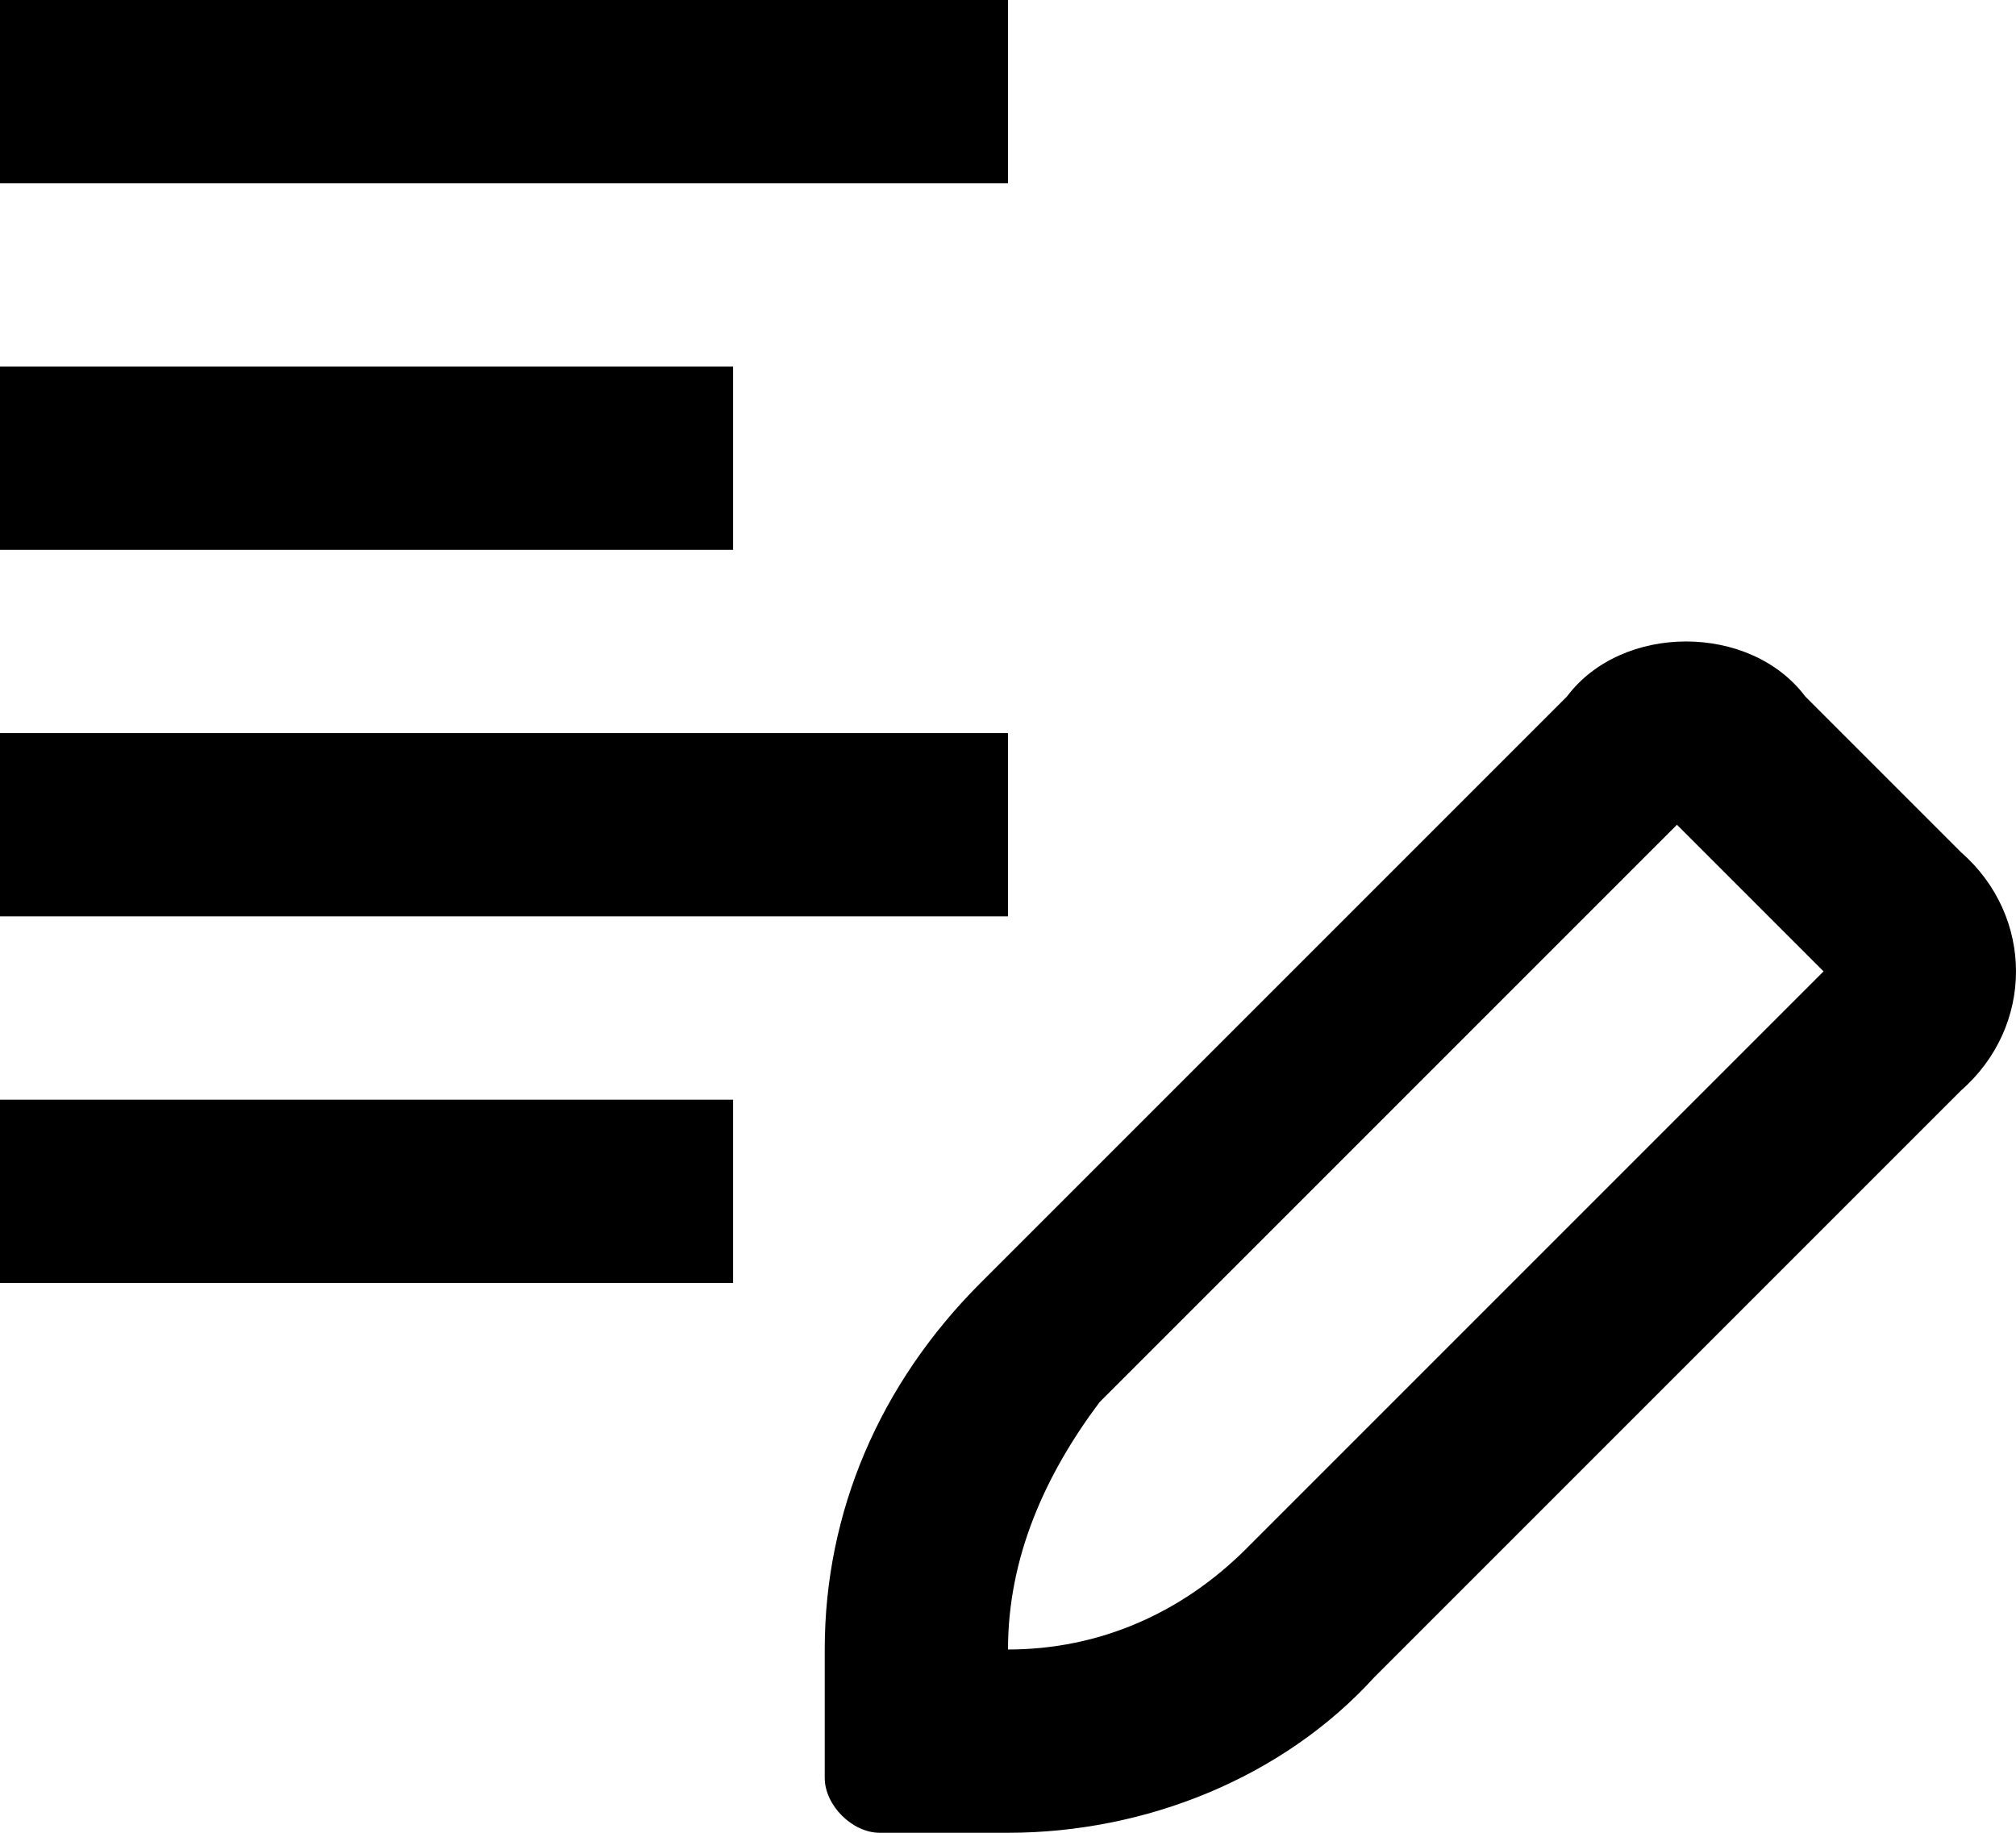
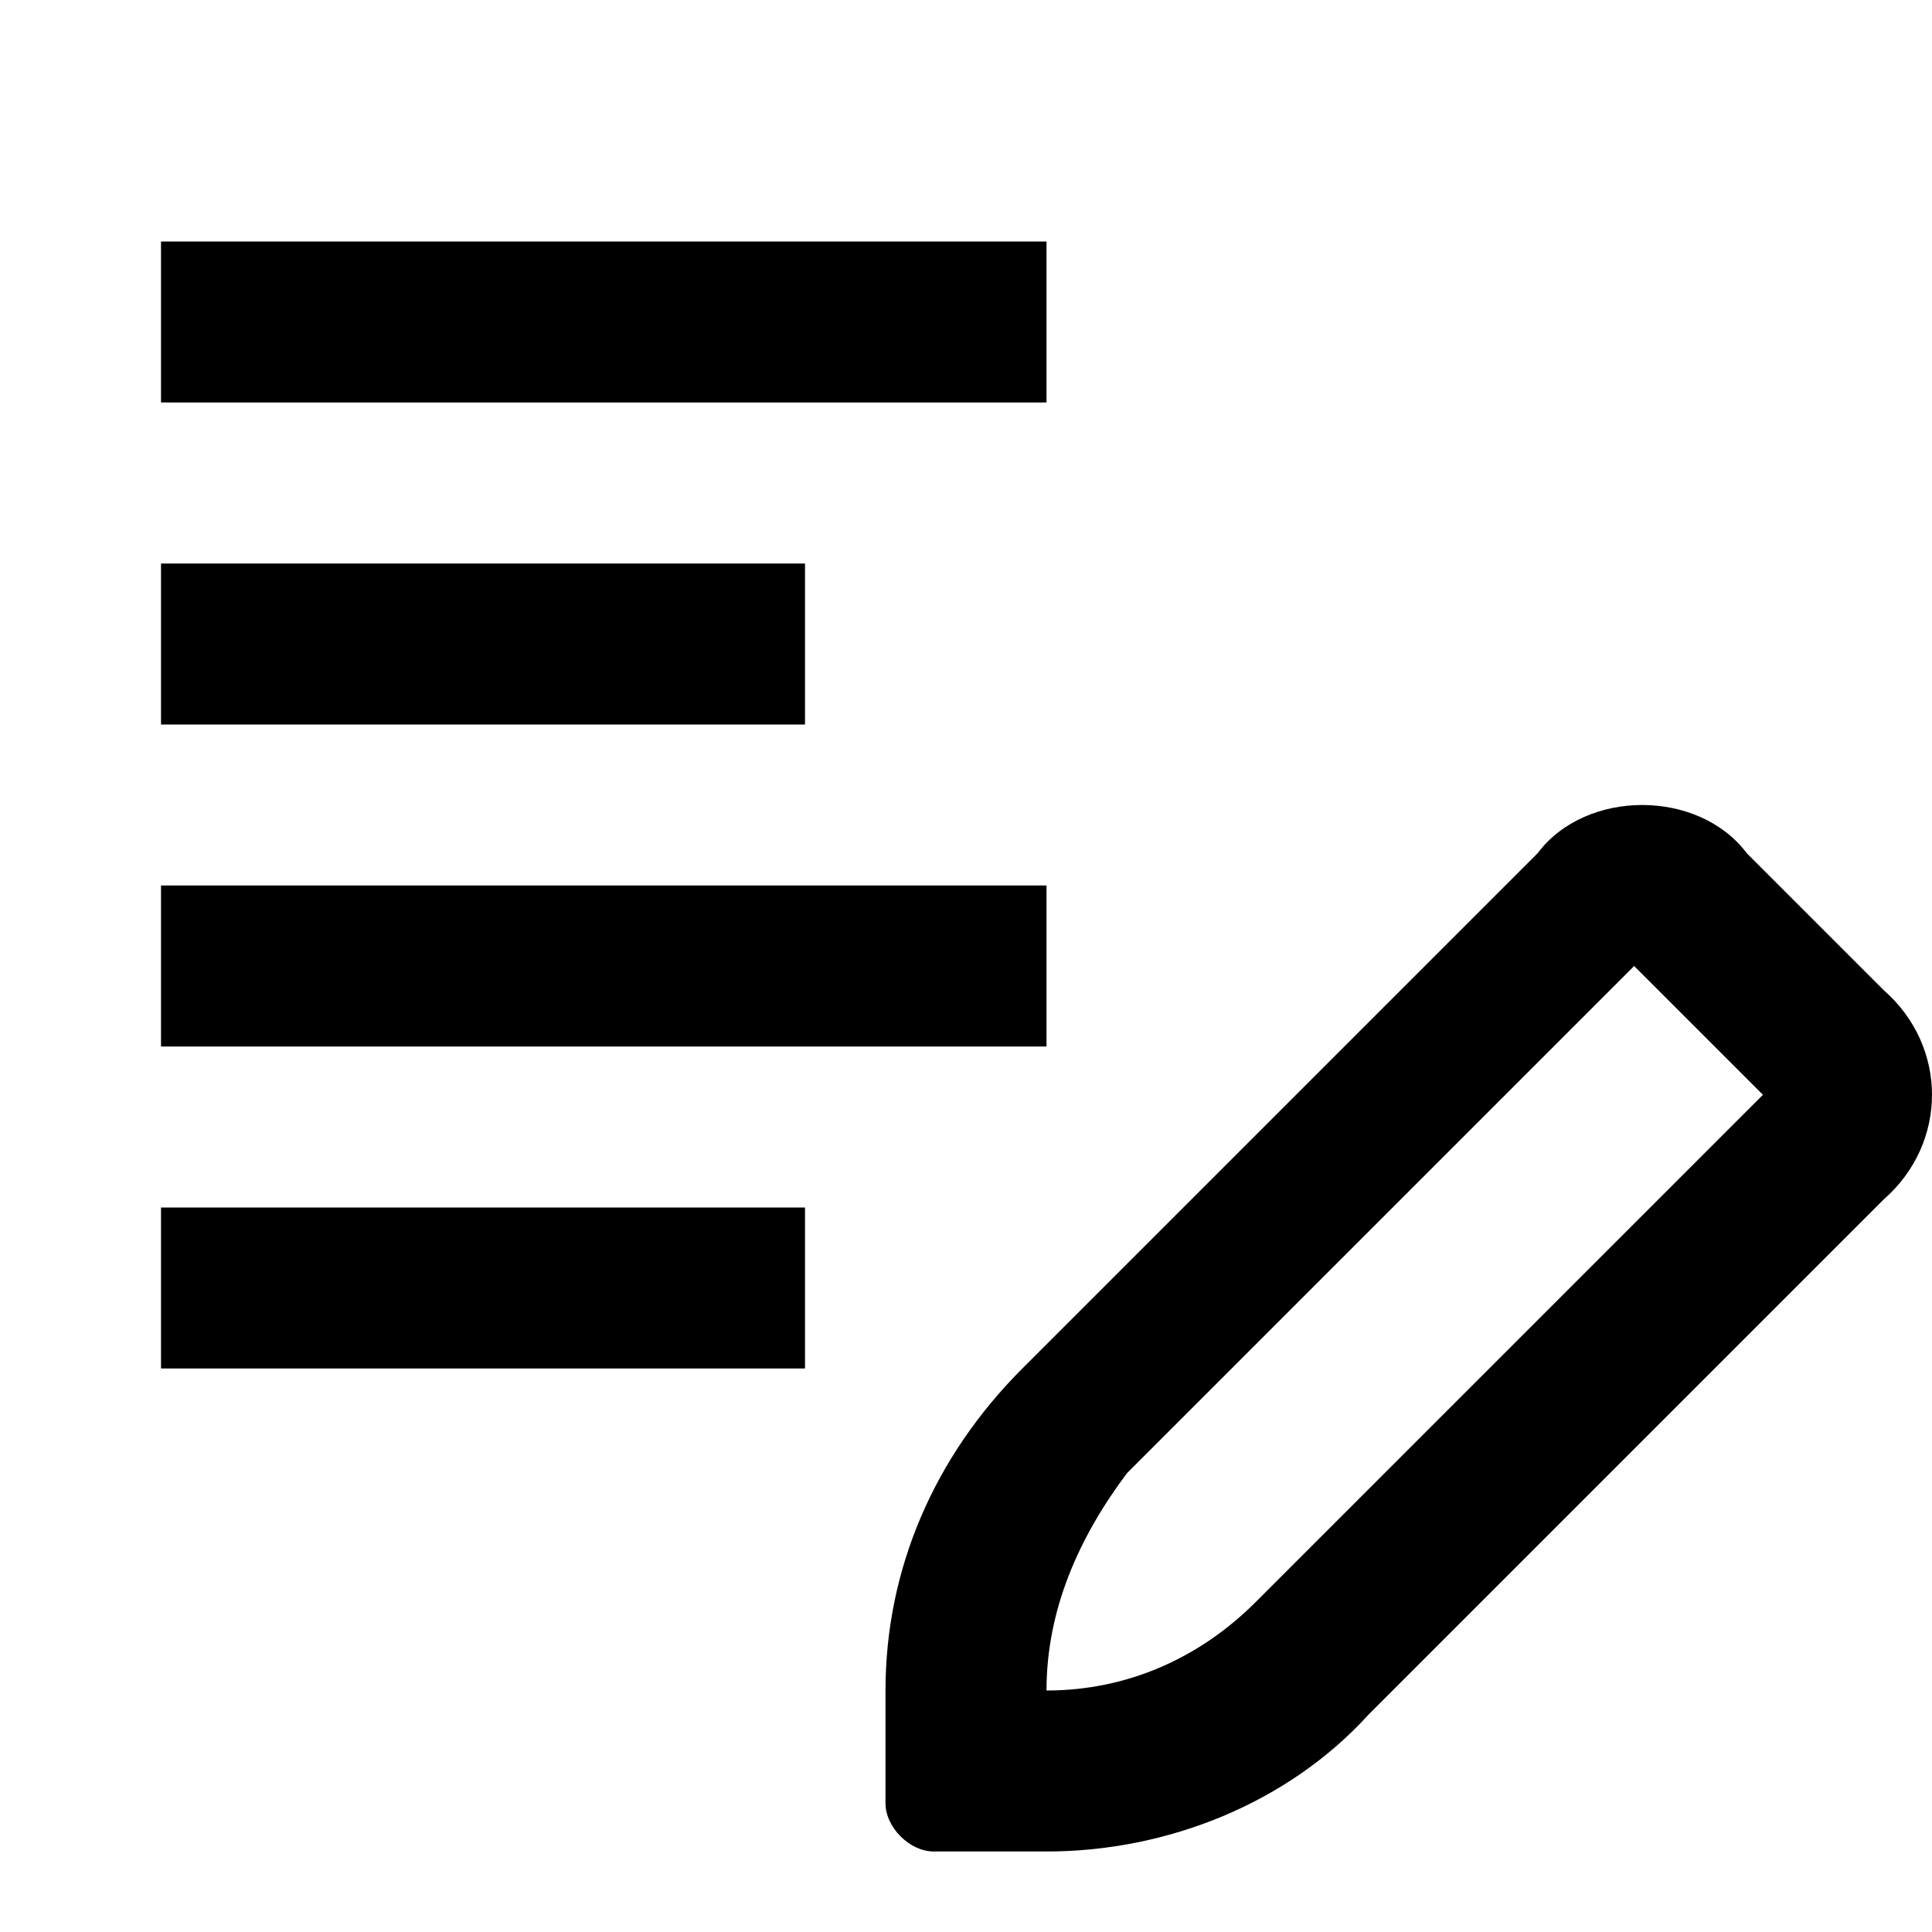
- <svg xmlns="http://www.w3.org/2000/svg" width="22" height="20" viewBox="0 0 22 20">
-   <path d="M11 2H0V0H11V2ZM8 4H0V6H8V4ZM0 14H8V12H0V14ZM11 8H0V10H11V8ZM21.4 11.9L15 18.3C14 19.4 12.5 20 11 20H9.6C9.3 20 9 19.7 9 19.4V18C9 16.5 9.6 15.1 10.7 14L17.1 7.6C17.4 7.2 17.9 7 18.4 7C18.9 7 19.4 7.2 19.7 7.6L21.4 9.3C22.2 10 22.2 11.2 21.4 11.9ZM19.9 10.6L18.3 9L12 15.3C11.4 16.1 11 17 11 18C12 18 12.9 17.6 13.6 16.9L19.9 10.6Z" />
+ <svg xmlns="http://www.w3.org/2000/svg" width="24" height="24" viewBox="0 0 24 24">
+   <path d="M13 5H2V3H13V5ZM10 7H2V9H10V7ZM2 17H10V15H2V17ZM13 11H2V13H13V11ZM23.4 14.9L17 21.3C16 22.4 14.5 23 13 23H11.6C11.3 23 11 22.7 11 22.4V21C11 19.5 11.6 18.1 12.7 17L19.1 10.6C19.4 10.2 19.9 10 20.4 10C20.9 10 21.4 10.2 21.7 10.6L23.4 12.3C24.2 13 24.2 14.2 23.4 14.9ZM21.9 13.6L20.3 12L14 18.3C13.4 19.1 13 20 13 21C14 21 14.9 20.6 15.6 19.9L21.9 13.6Z" />
</svg>
